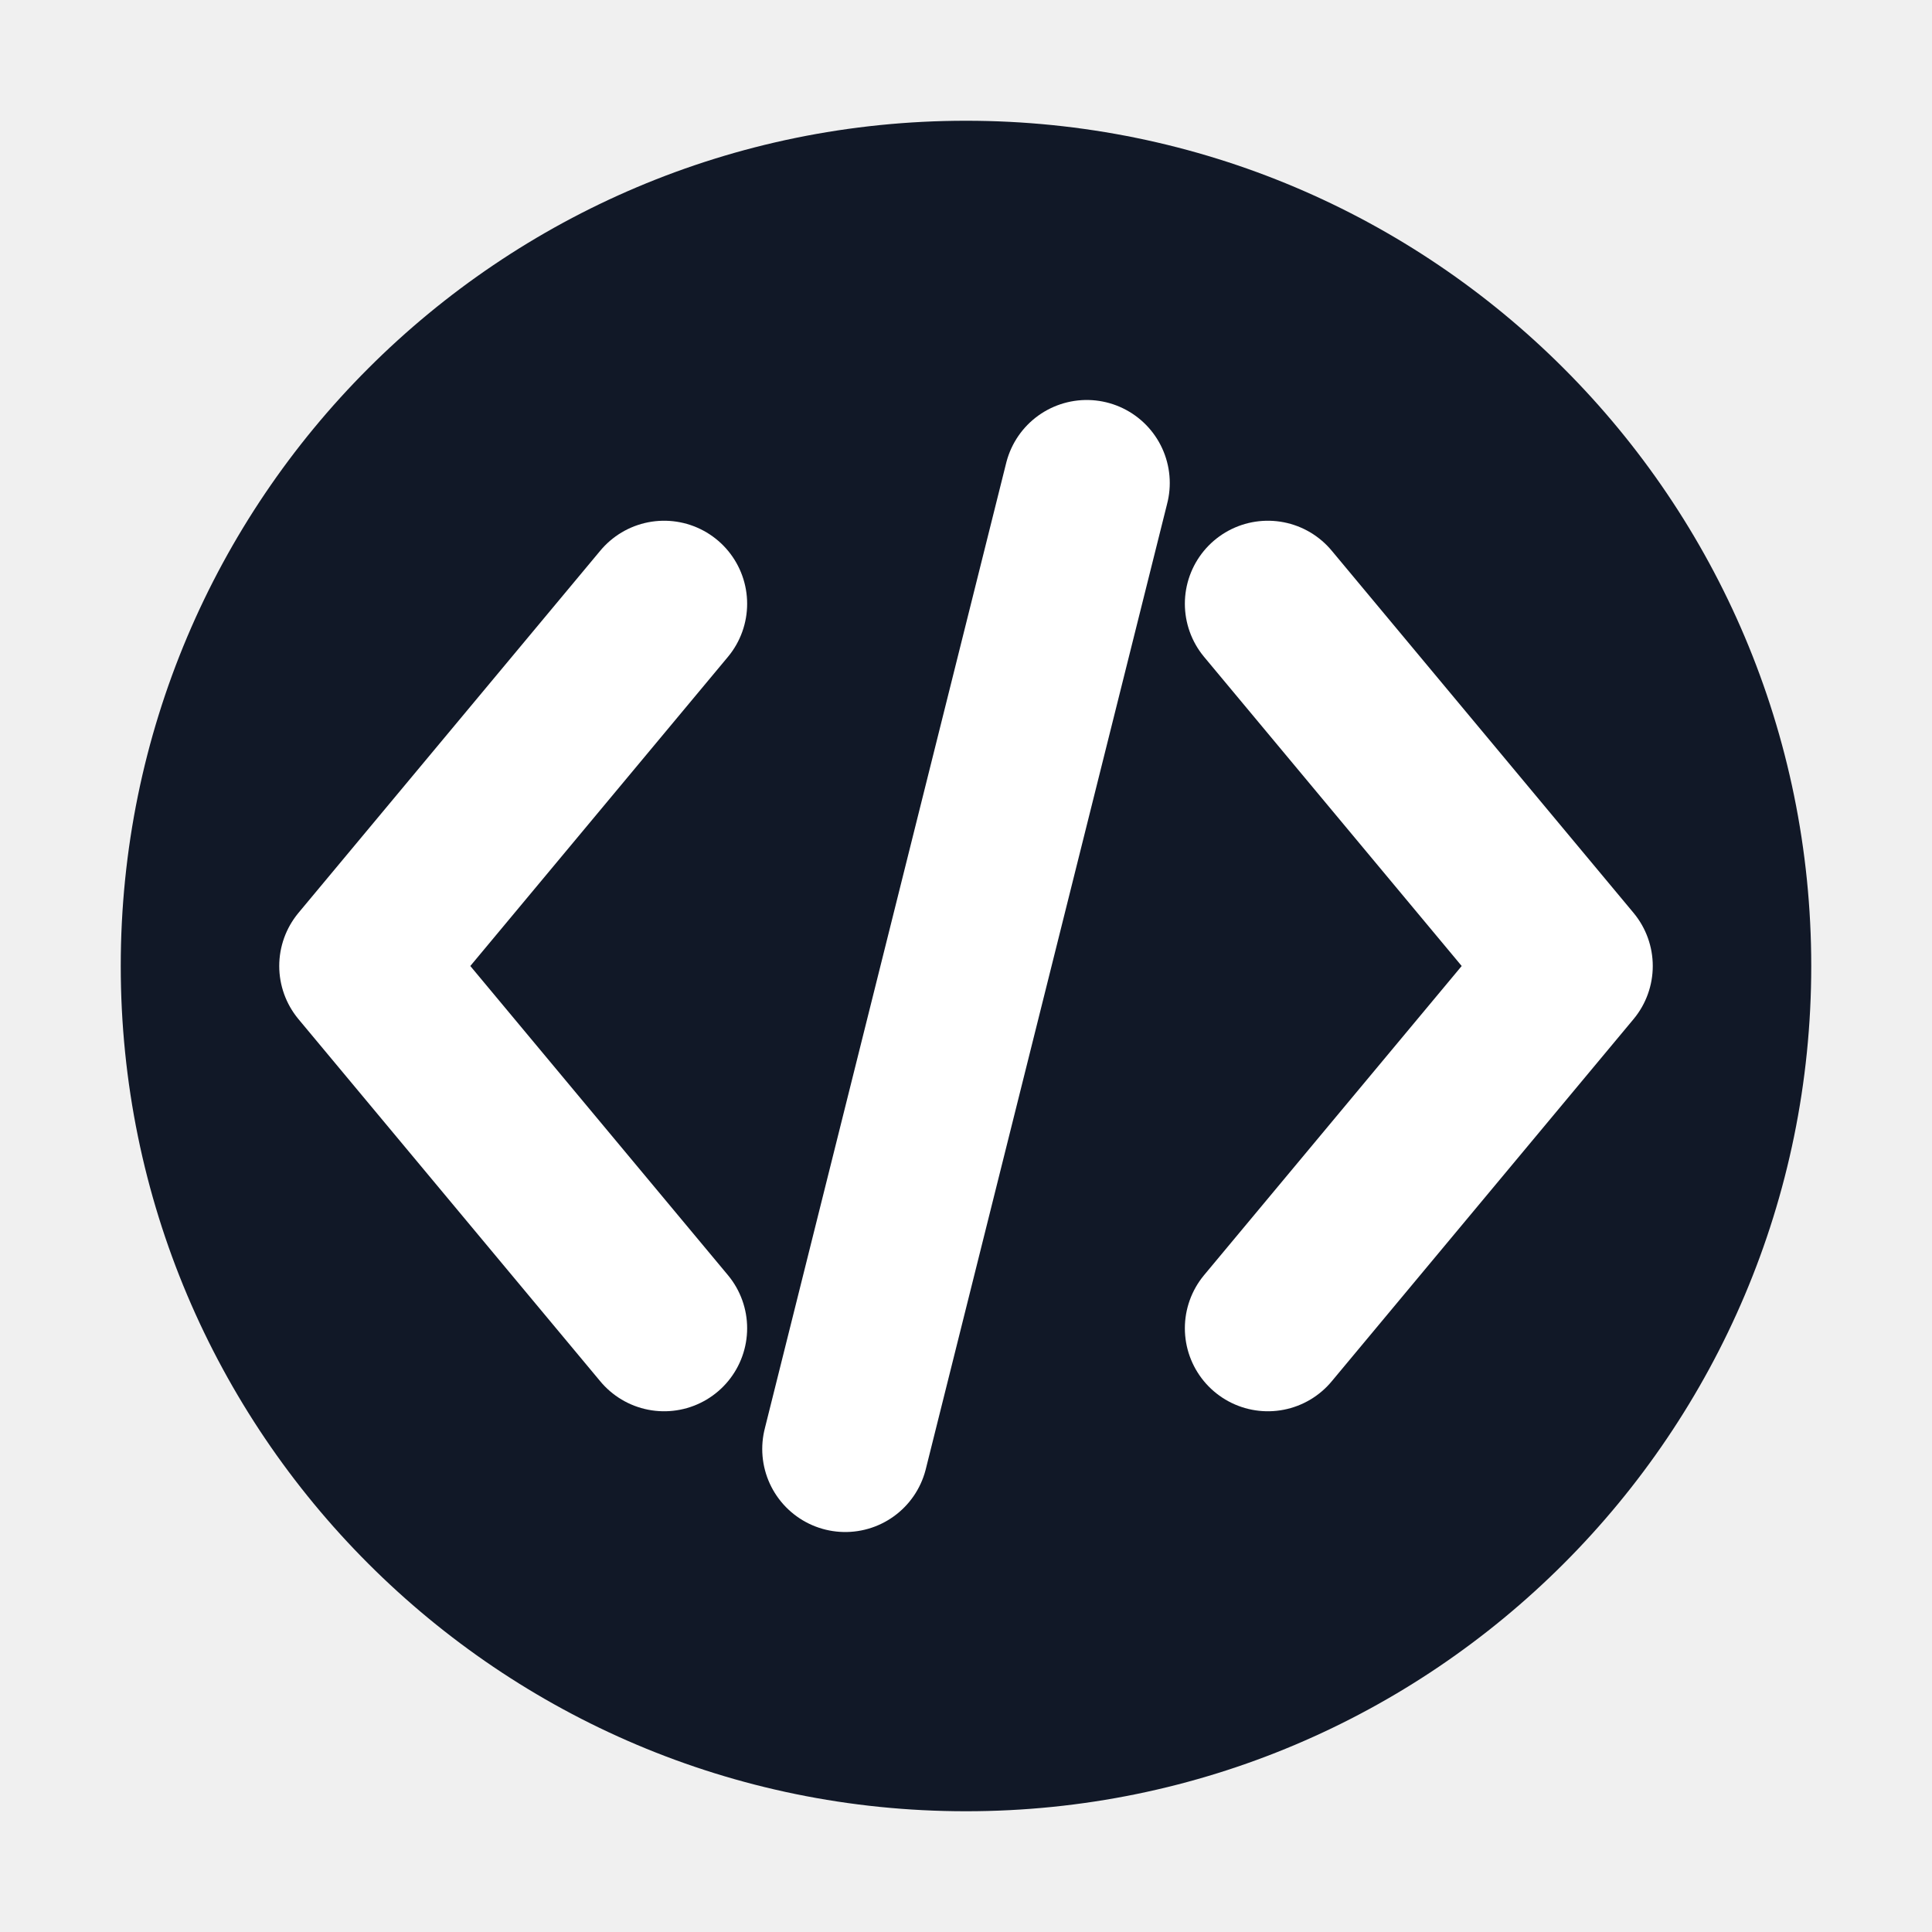
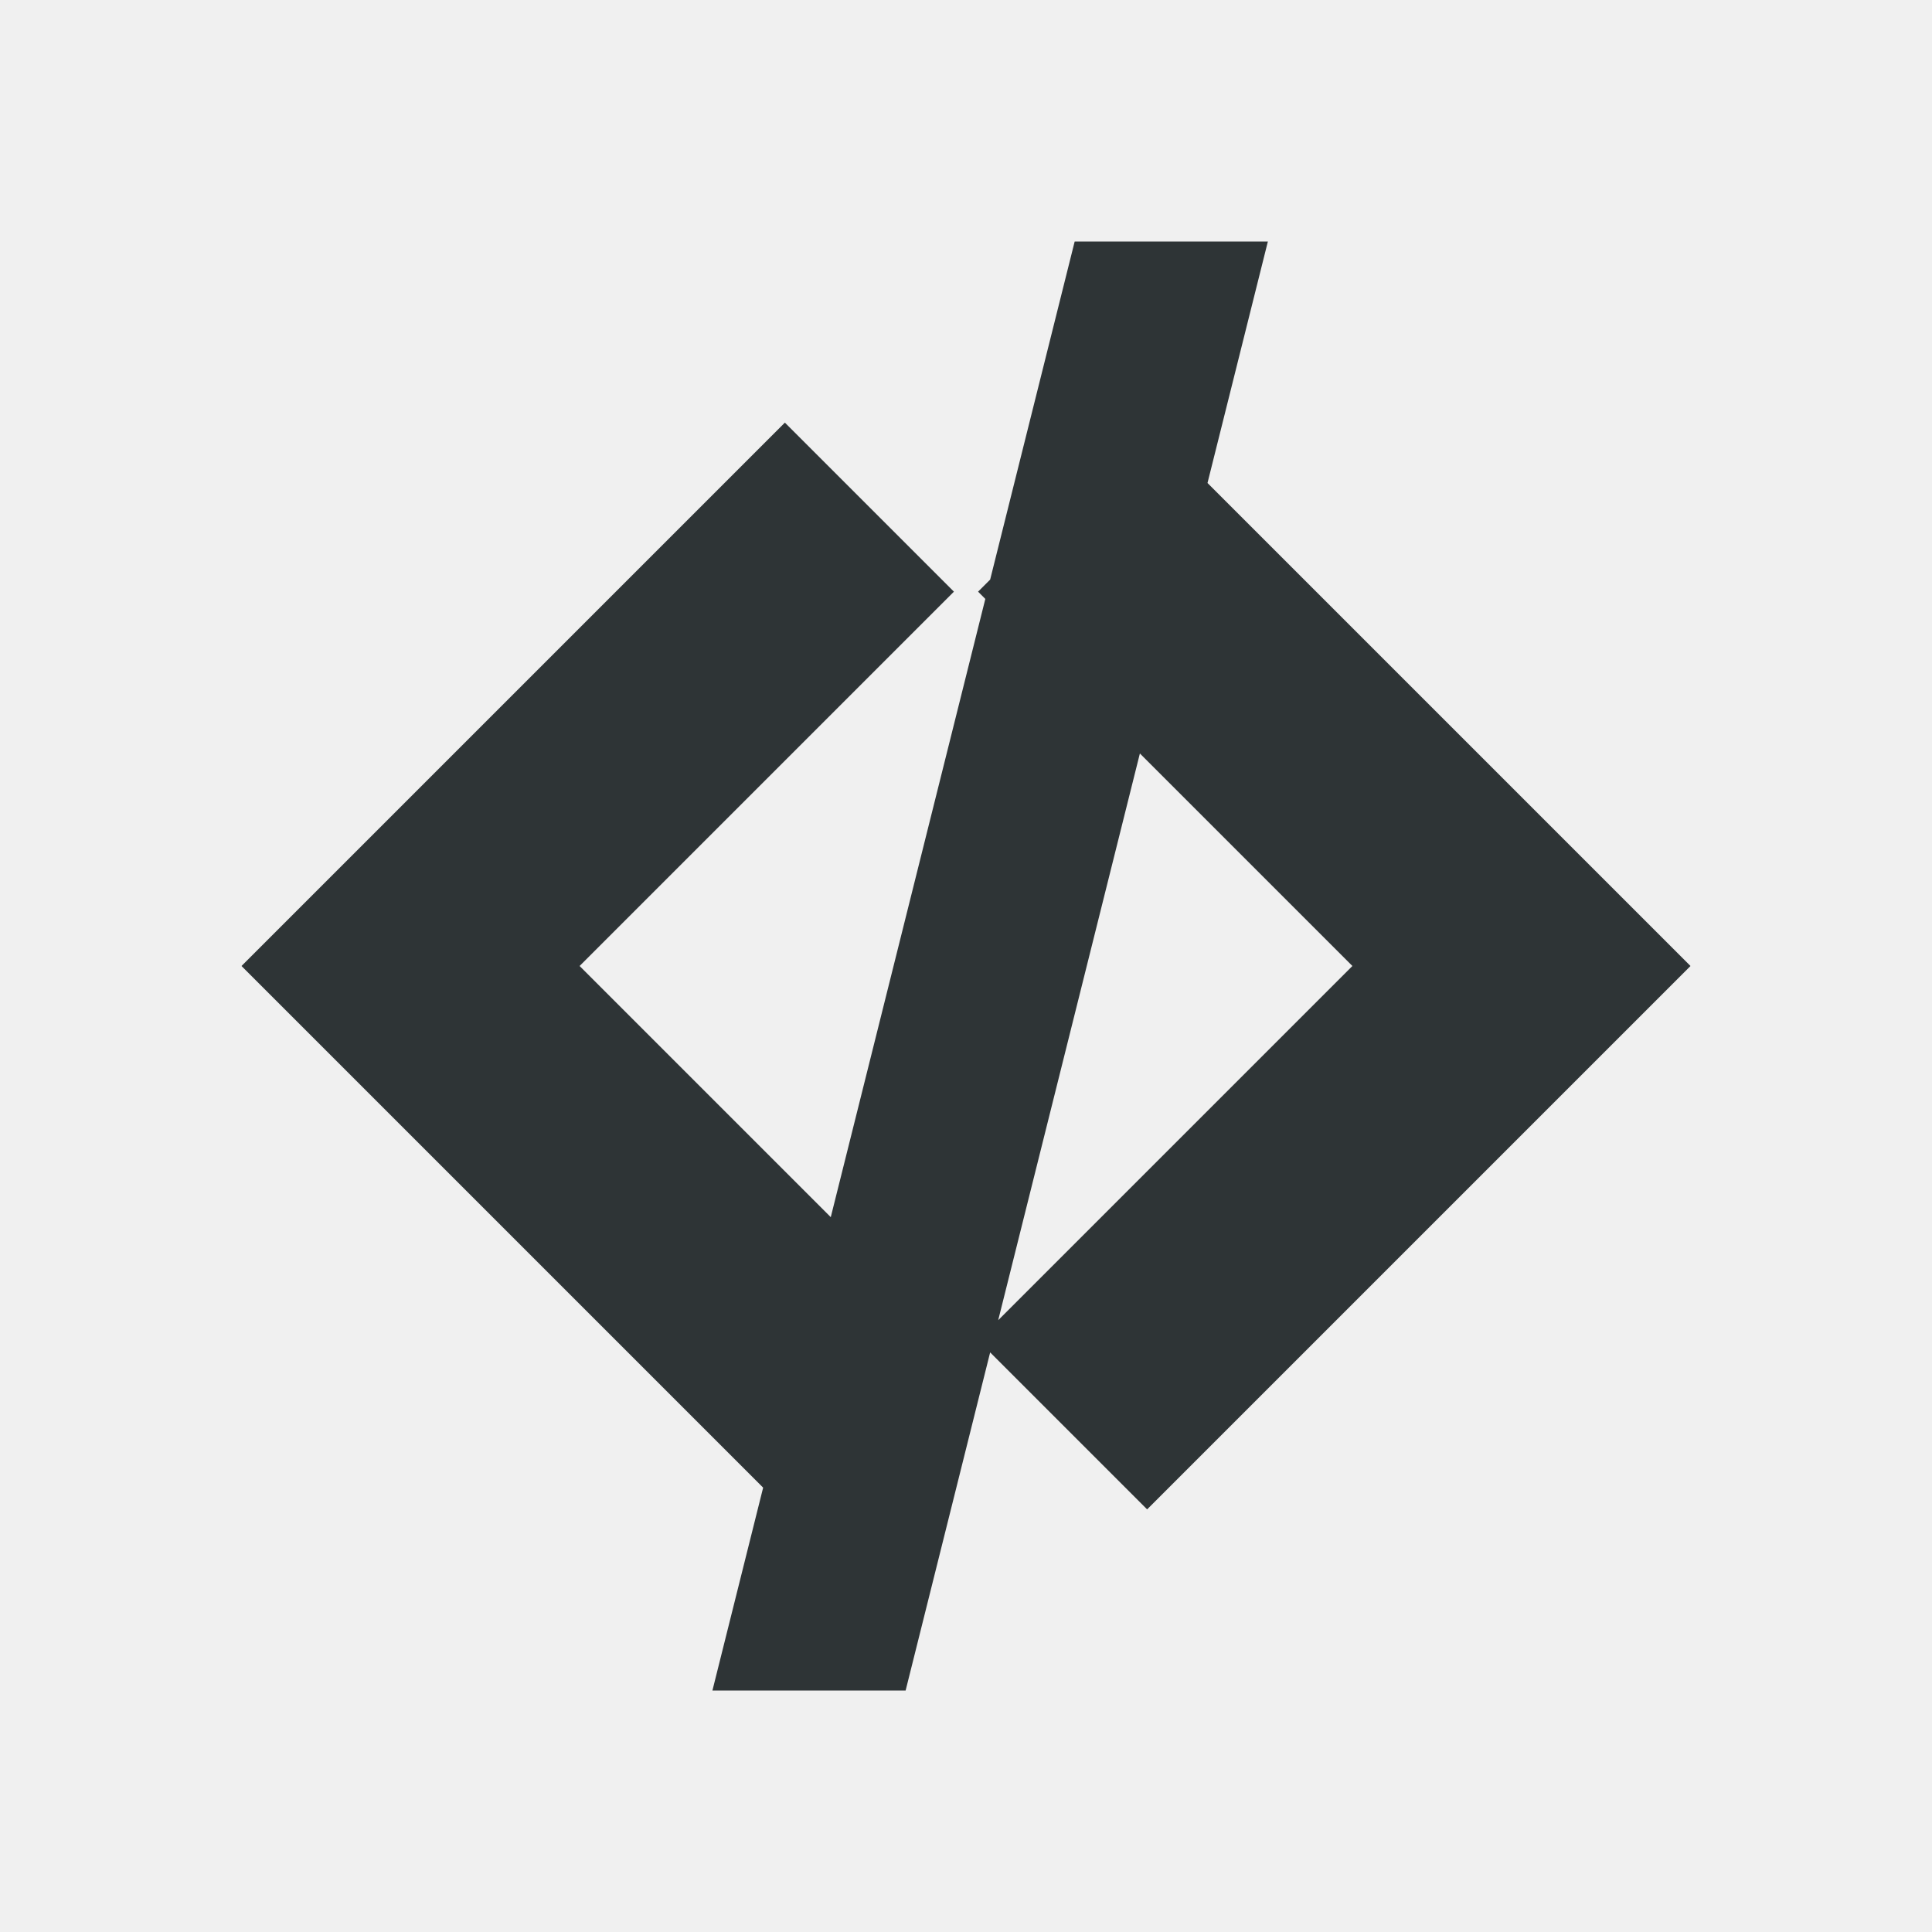
- <svg xmlns="http://www.w3.org/2000/svg" viewBox="0 0 64 64">
-   <circle cx="32" cy="32" r="28" fill="#111827" />
-   <path fill="none" stroke="#ffffff" stroke-width="5.5" stroke-linecap="round" stroke-linejoin="round" d="M22 20l-10 12 10 12M42 20l10 12-10 12M36 16L28 48" />
+ <svg xmlns="http://www.w3.org/2000/svg" height="16px" viewBox="0 0 16 16" width="16px">
+   <path d="m 6.5 3.5 l -4.5 4.5 l 4.5 4.5 l 1.4 -1.4 l -3.1 -3.1 l 3.1 -3.1 z m 3 0 l -1.4 1.4 l 3.1 3.1 l -3.1 3.1 l 1.4 1.4 l 4.5 -4.5 z m -0.6 -1.5 l -3 12 h 1.6 l 3 -12 z m 0 0" fill="#2e3436" />
</svg>
